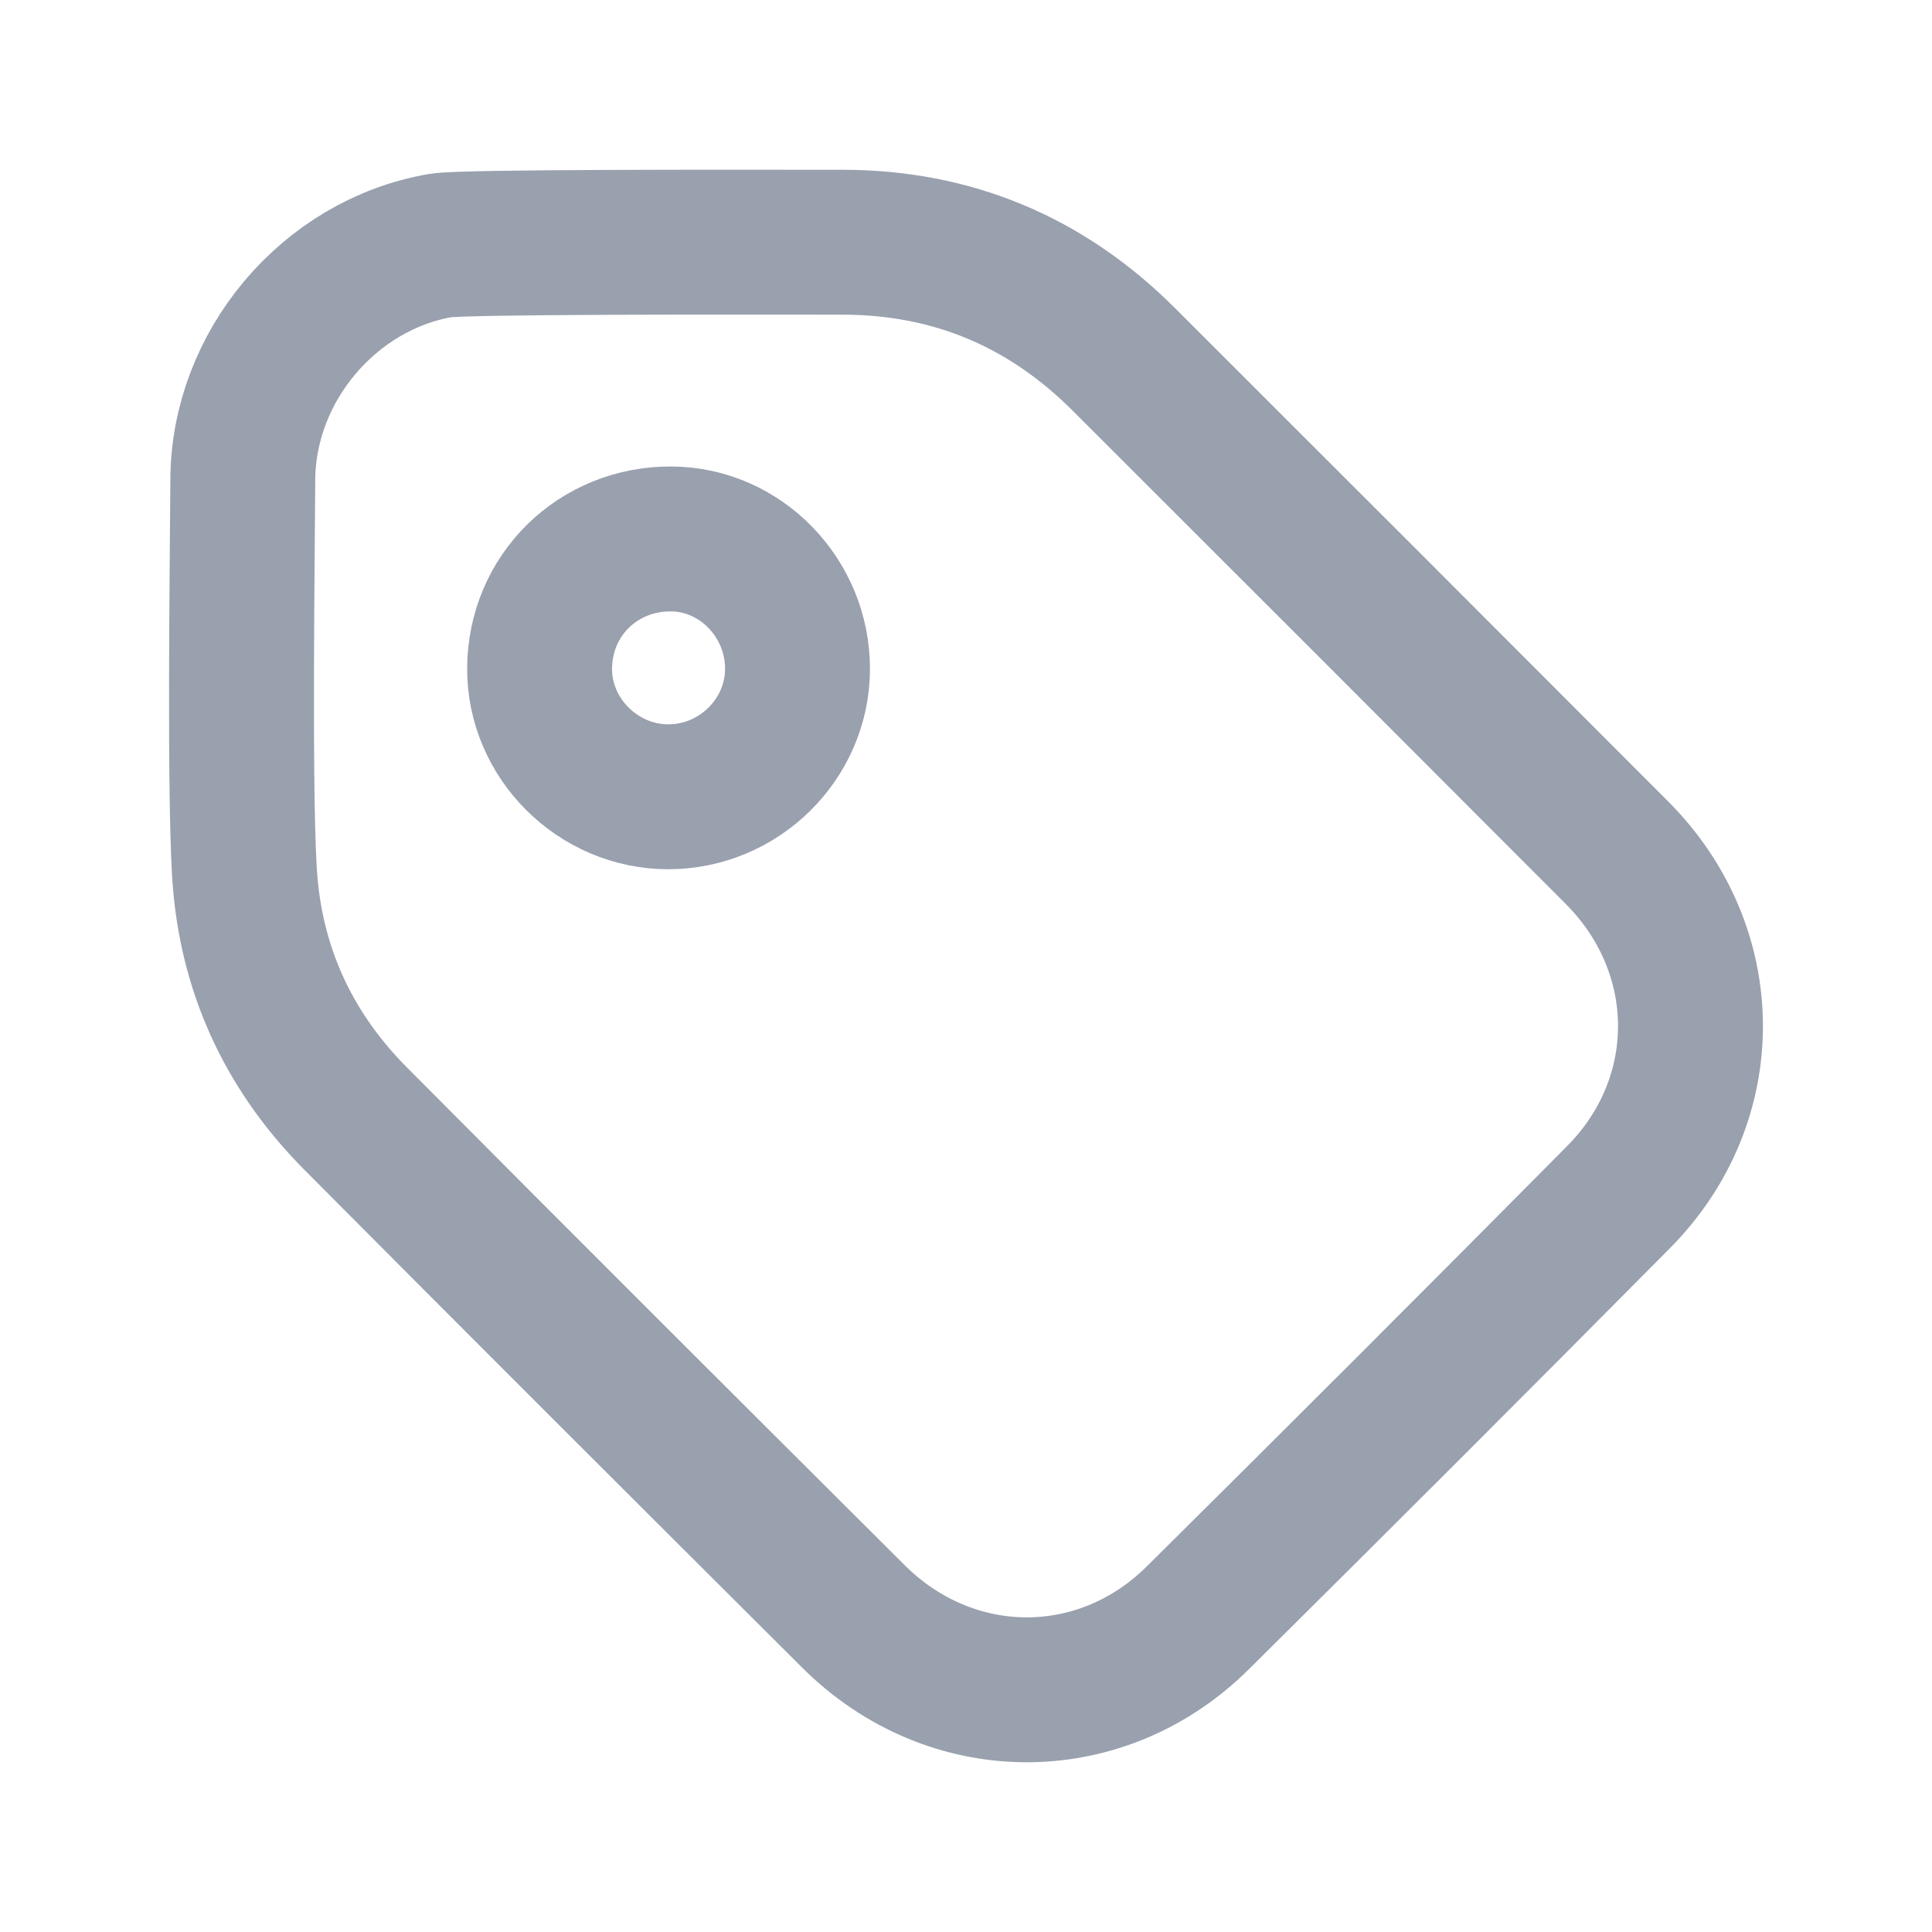
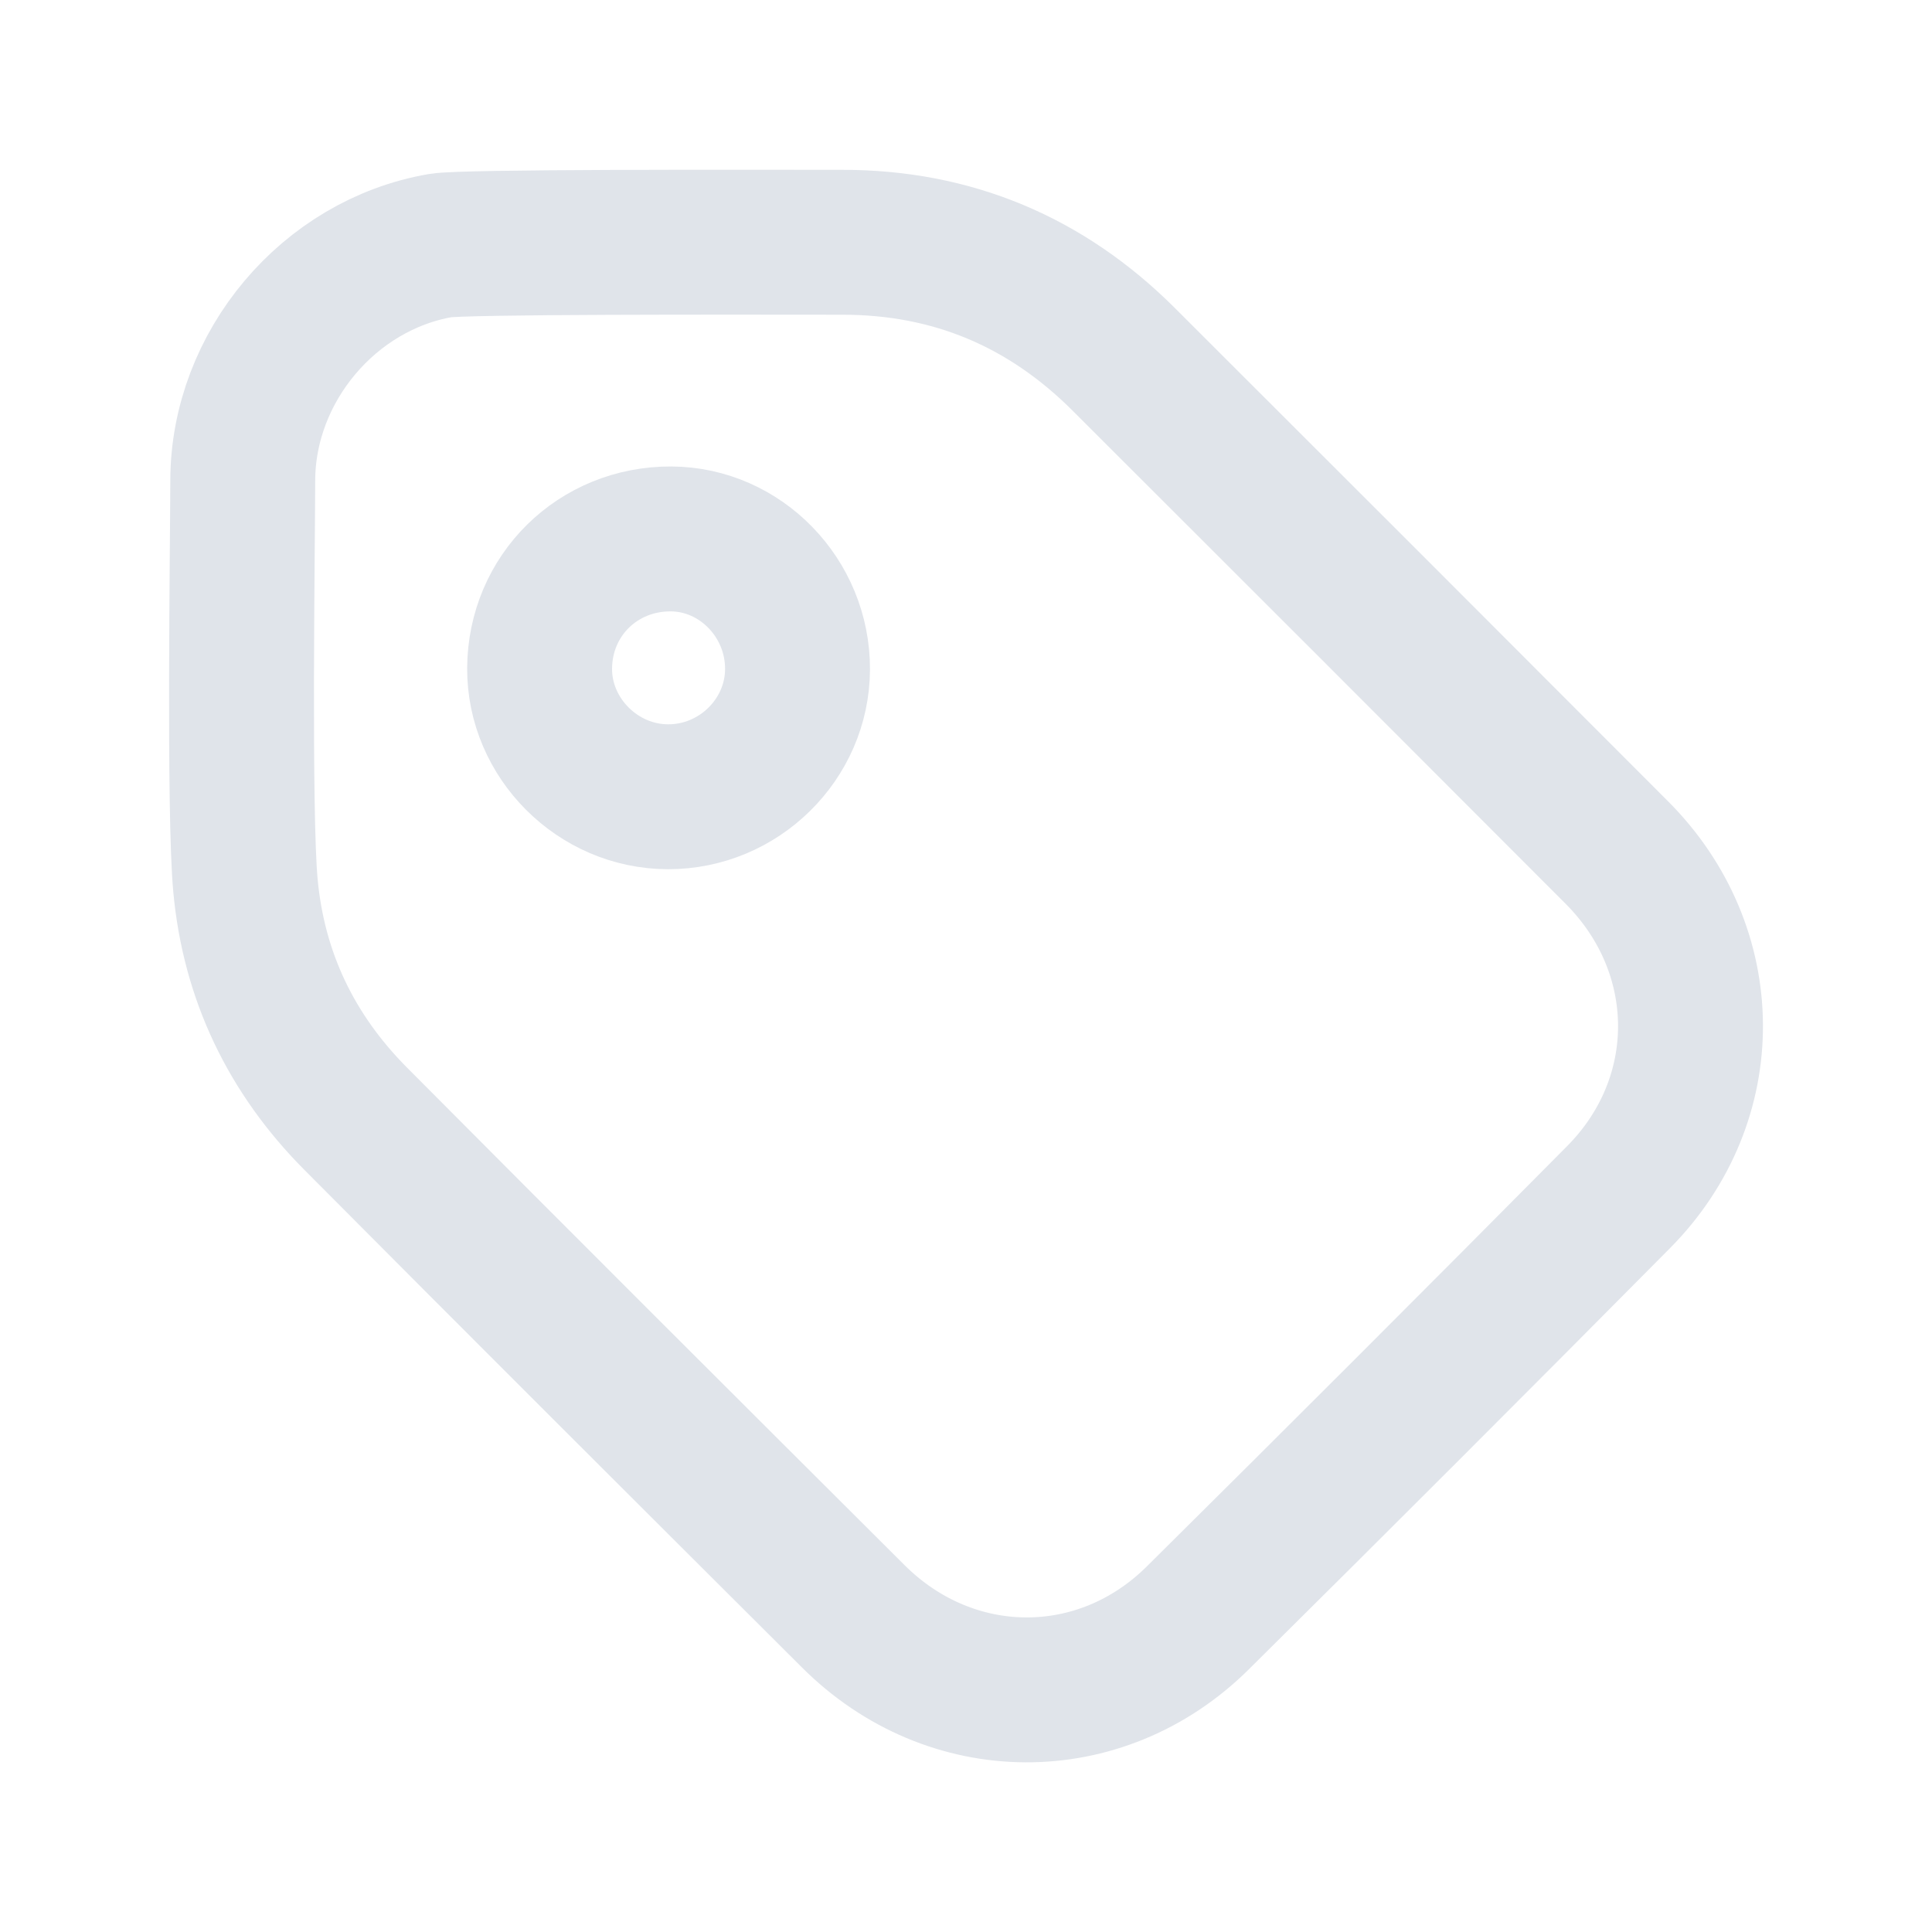
- <svg xmlns="http://www.w3.org/2000/svg" width="24" height="24" viewBox="0 0 24 24" fill="none">
-   <path fill-rule="evenodd" clip-rule="evenodd" d="M3.016 5.966C3.019 4.555 4.086 3.289 5.472 3.05C5.756 3.001 9.088 3.008 10.467 3.009C11.831 3.01 12.994 3.5 13.957 4.461C16.002 6.503 18.045 8.546 20.085 10.591C21.293 11.8 21.309 13.657 20.107 14.87C18.372 16.621 16.628 18.364 14.878 20.099C13.666 21.3 11.809 21.285 10.599 20.077C8.535 18.02 6.472 15.962 4.417 13.895C3.622 13.095 3.153 12.129 3.049 11C2.965 10.097 3.014 6.74 3.016 5.966Z" stroke="#99A0AE" stroke-width="1.8" stroke-linecap="round" stroke-linejoin="round" />
-   <path fill-rule="evenodd" clip-rule="evenodd" d="M9.907 8.315C9.903 9.185 9.176 9.9 8.298 9.898C7.425 9.896 6.698 9.169 6.703 8.302C6.709 7.397 7.425 6.691 8.336 6.695C9.2 6.698 9.911 7.431 9.907 8.315Z" stroke="#99A0AE" stroke-width="1.8" stroke-linecap="round" stroke-linejoin="round" />
+ <svg xmlns="http://www.w3.org/2000/svg" width="20" height="20" viewBox="0 0 20 20" fill="none">
+   <path fill-rule="evenodd" clip-rule="evenodd" d="M2.513 4.972C2.516 3.796 3.405 2.741 4.56 2.542C4.796 2.501 7.573 2.507 8.722 2.508C9.859 2.508 10.828 2.917 11.631 3.718C13.335 5.419 15.038 7.122 16.738 8.826C17.744 9.834 17.758 11.381 16.756 12.392C15.31 13.851 13.857 15.304 12.399 16.749C11.388 17.751 9.841 17.738 8.833 16.732C7.113 15.017 5.393 13.302 3.681 11.58C3.018 10.913 2.628 10.108 2.541 9.167C2.471 8.414 2.512 5.617 2.513 4.972Z" stroke="#E0E4EA" stroke-width="1.5" stroke-linecap="round" stroke-linejoin="round" />
+   <path fill-rule="evenodd" clip-rule="evenodd" d="M8.256 6.929C8.253 7.654 7.647 8.25 6.915 8.248C6.188 8.247 5.582 7.64 5.586 6.918C5.591 6.164 6.188 5.576 6.946 5.579C7.666 5.582 8.259 6.192 8.256 6.929Z" stroke="#E0E4EA" stroke-width="1.5" stroke-linecap="round" stroke-linejoin="round" />
</svg>
